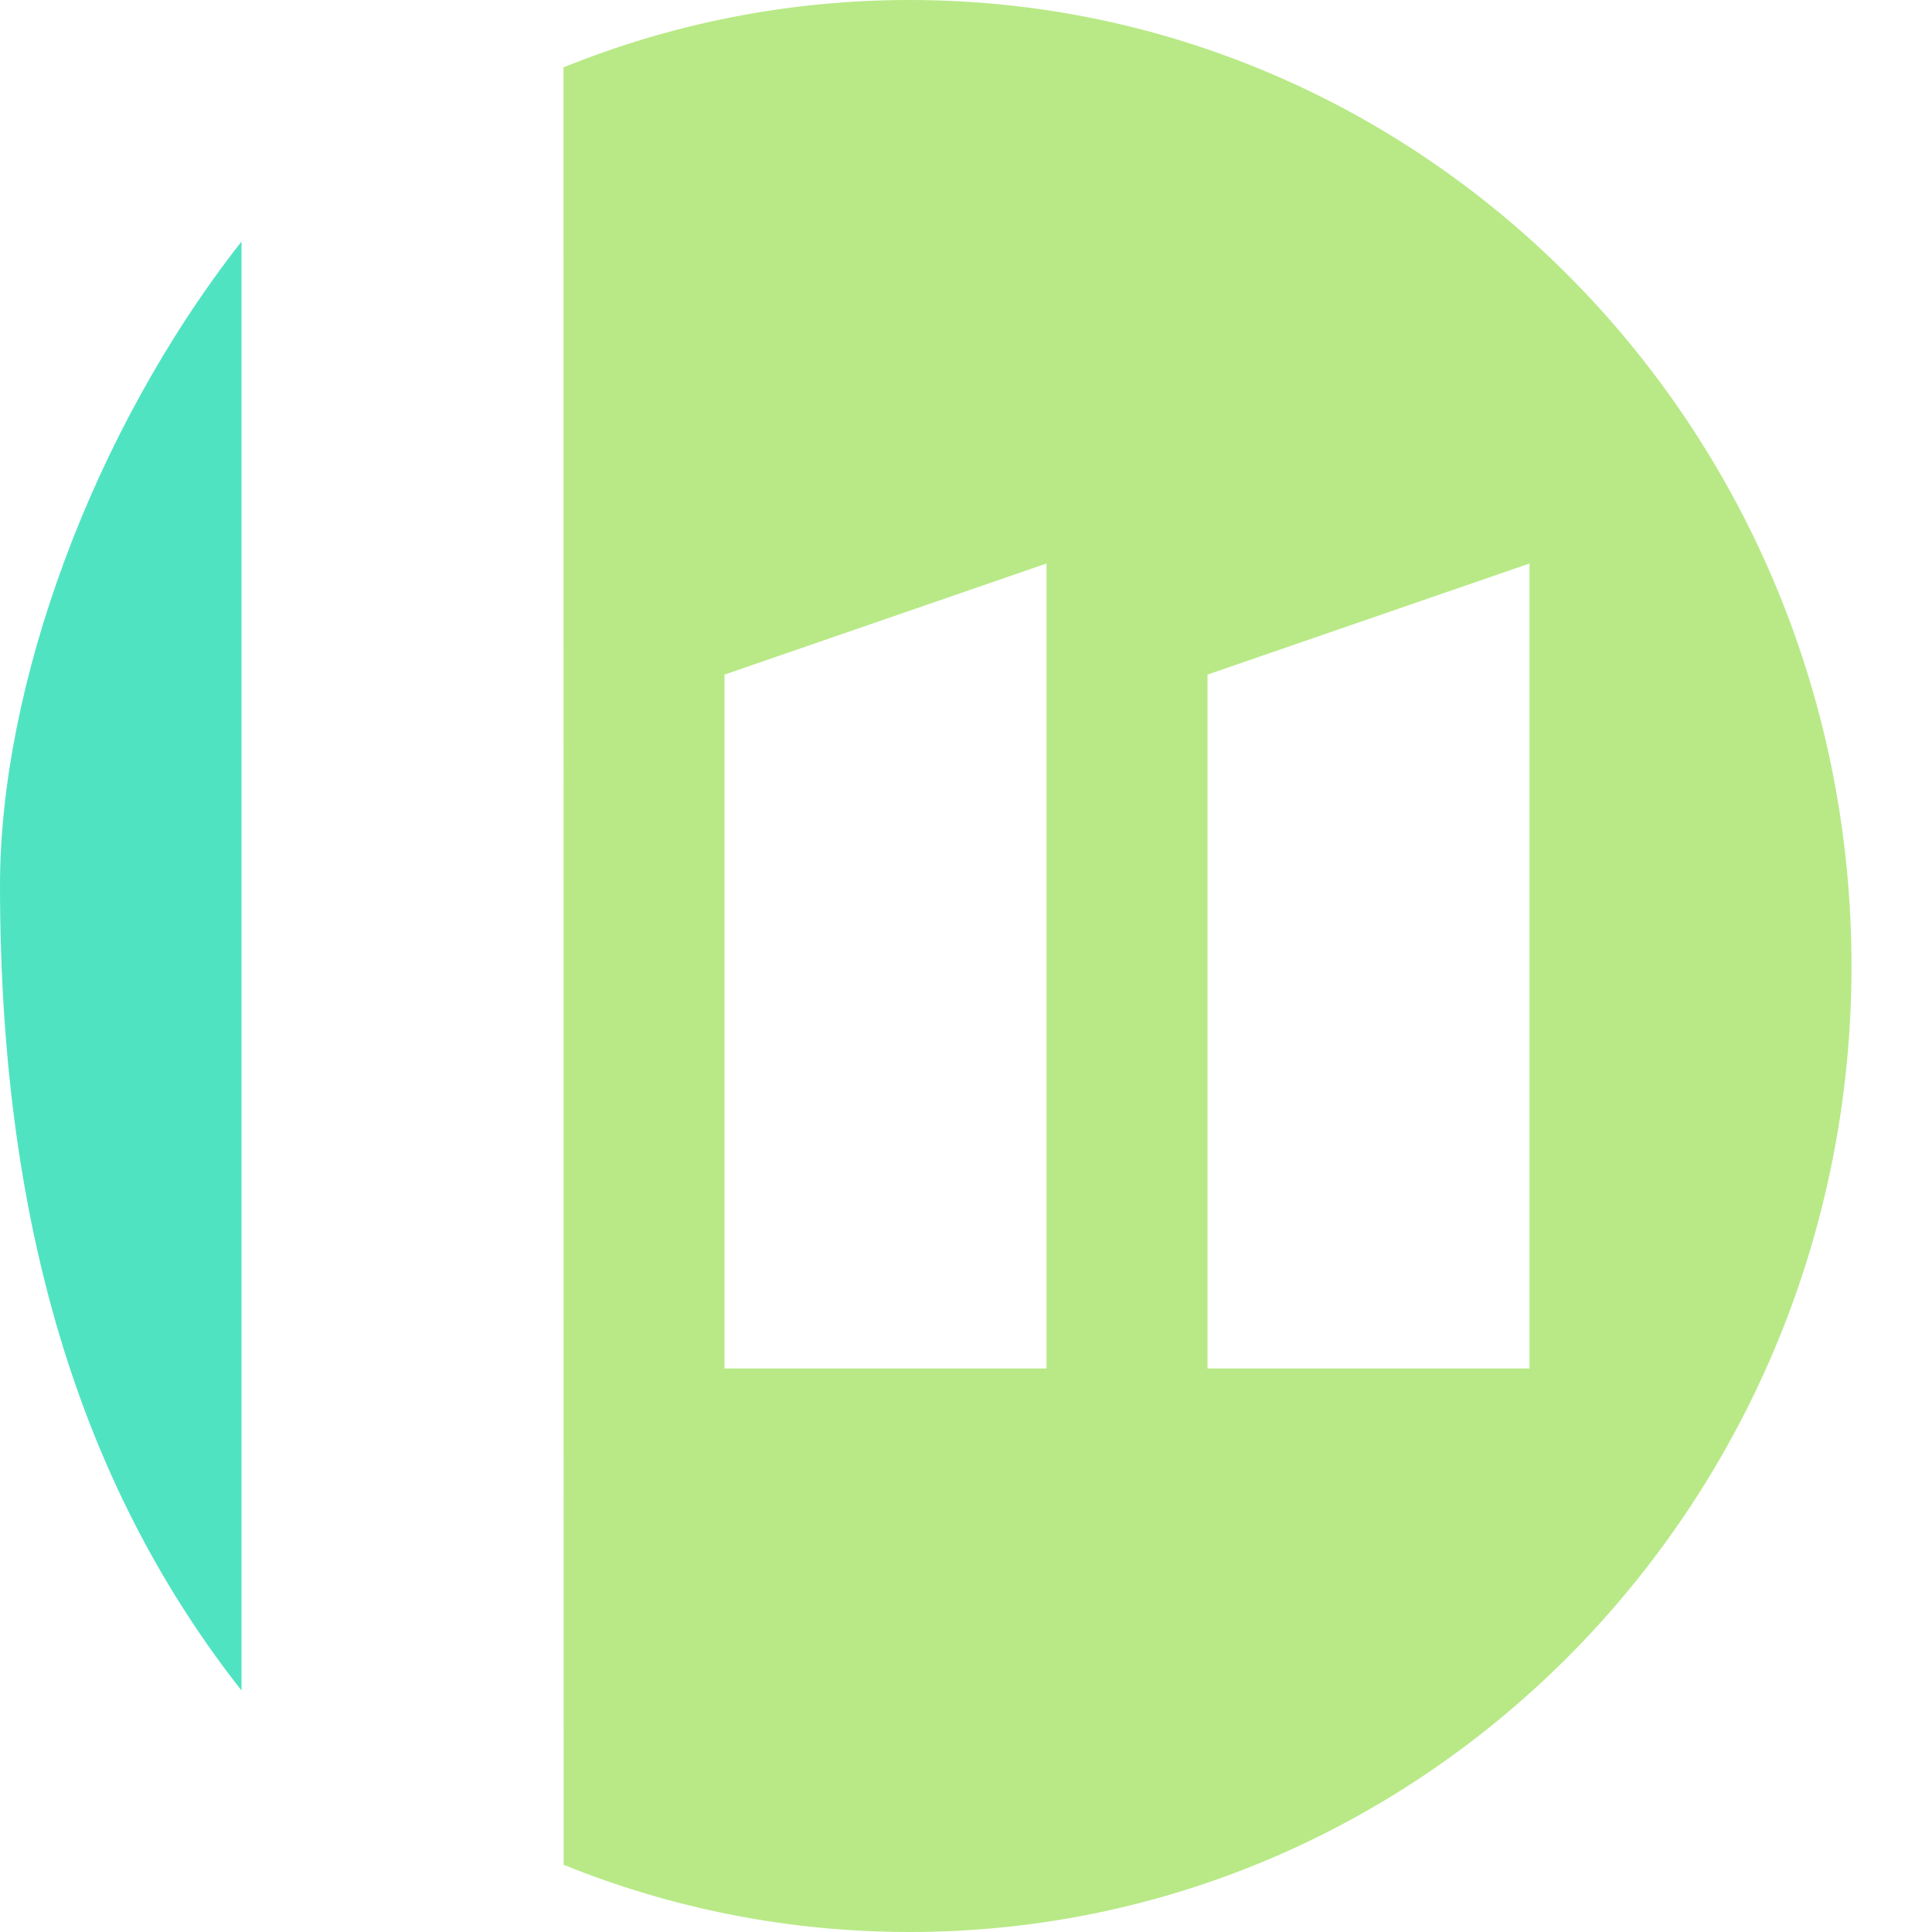
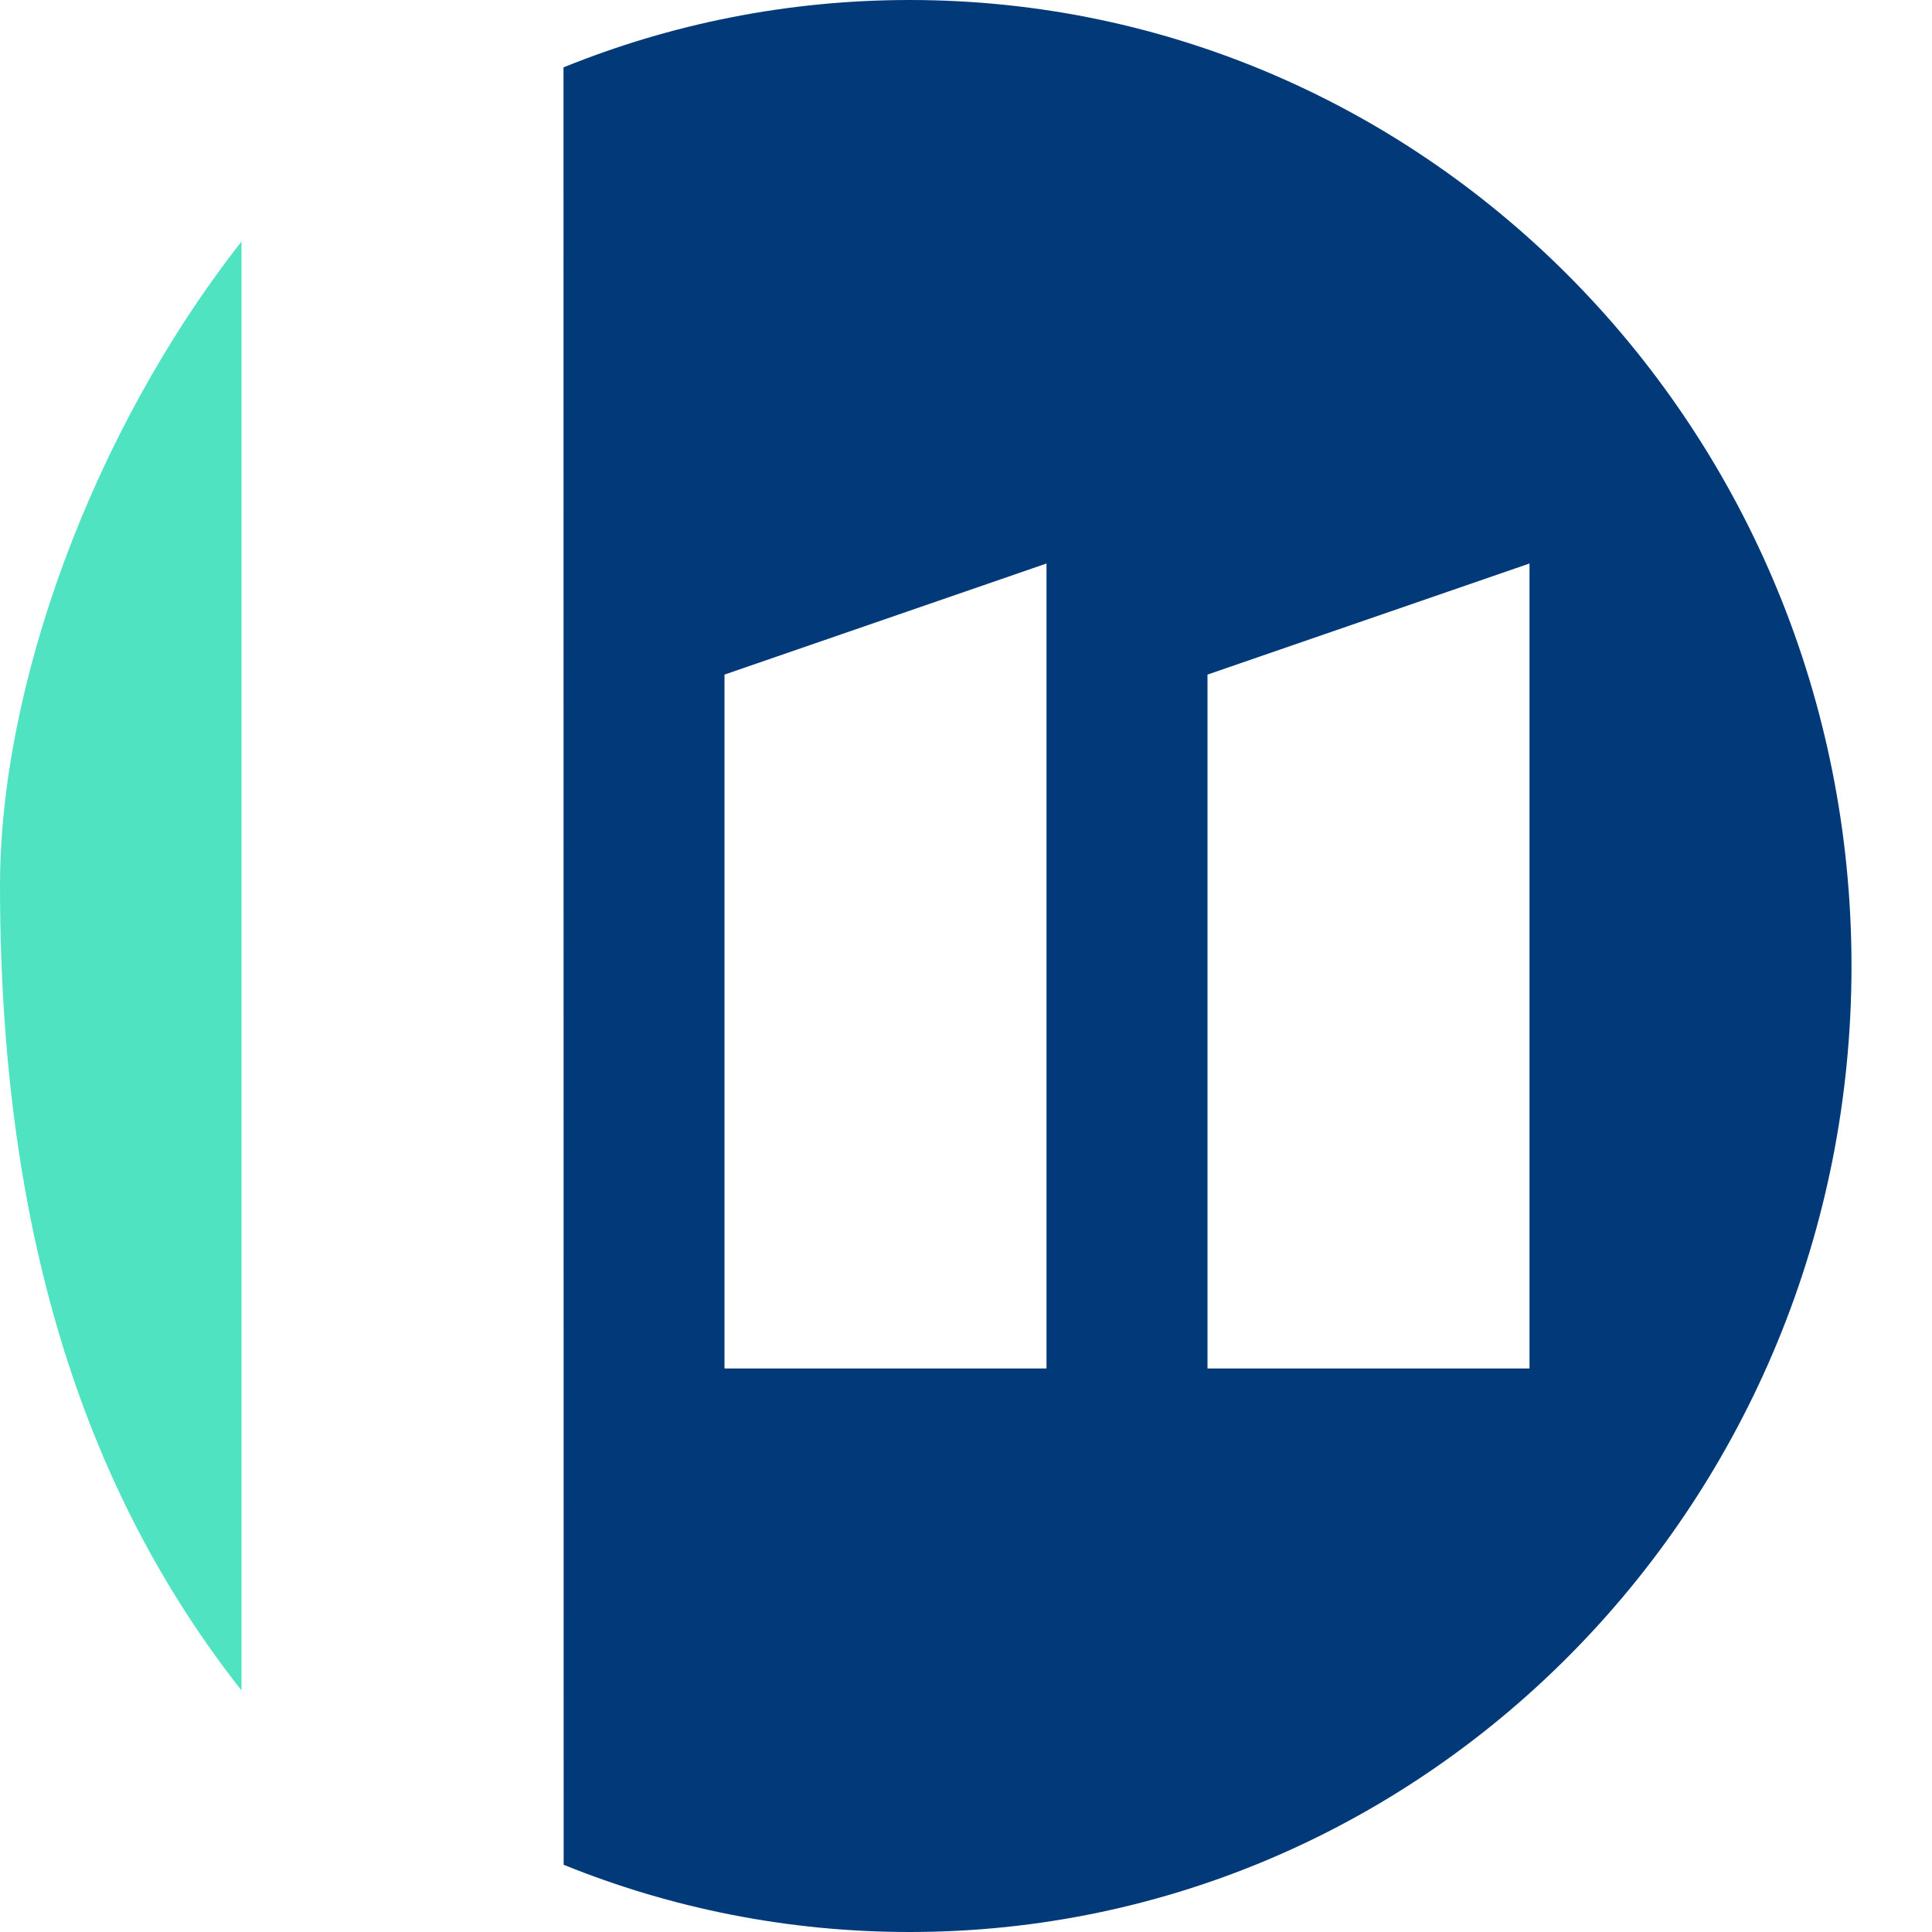
<svg xmlns="http://www.w3.org/2000/svg" width="24px" height="24px" viewBox="0 0 24 24" version="1.1">
  <defs />
  <g id="Page-1" stroke="none" stroke-width="1" fill="none" fill-rule="evenodd">
    <g id="easydb">
      <path d="M3,21 C1.129,18.621 0,15.461 0,11 C0,8.532 1.136,5.377 3,3 L3,21" id="Fill-22" fill="#50E3C2" />
-       <path d="M19,17 L15,17 L15,8.38 L19,7 L19,17 L19,17 Z M13,17 L9,17 L9,8.38 L13,7 L13,17 L13,17 Z M11.3,0 C9.782,0 8.331,0.297 7,0.837 L7.002,23.165 C8.333,23.704 9.783,24 11.3,24 C17.762,24 23,18.627 23,12 C23,5.373 17.762,0 11.3,0 L11.3,0 Z" id="Fill-24" fill="#B8E986" />
+       <path d="M19,17 L15,17 L15,8.38 L19,7 L19,17 L19,17 Z M13,17 L9,17 L9,8.38 L13,7 L13,17 L13,17 Z M11.3,0 C9.782,0 8.331,0.297 7,0.837 L7.002,23.165 C8.333,23.704 9.783,24 11.3,24 C17.762,24 23,18.627 23,12 C23,5.373 17.762,0 11.3,0 L11.3,0 Z" id="Fill-24" fill="#023979" />
    </g>
  </g>
</svg>
